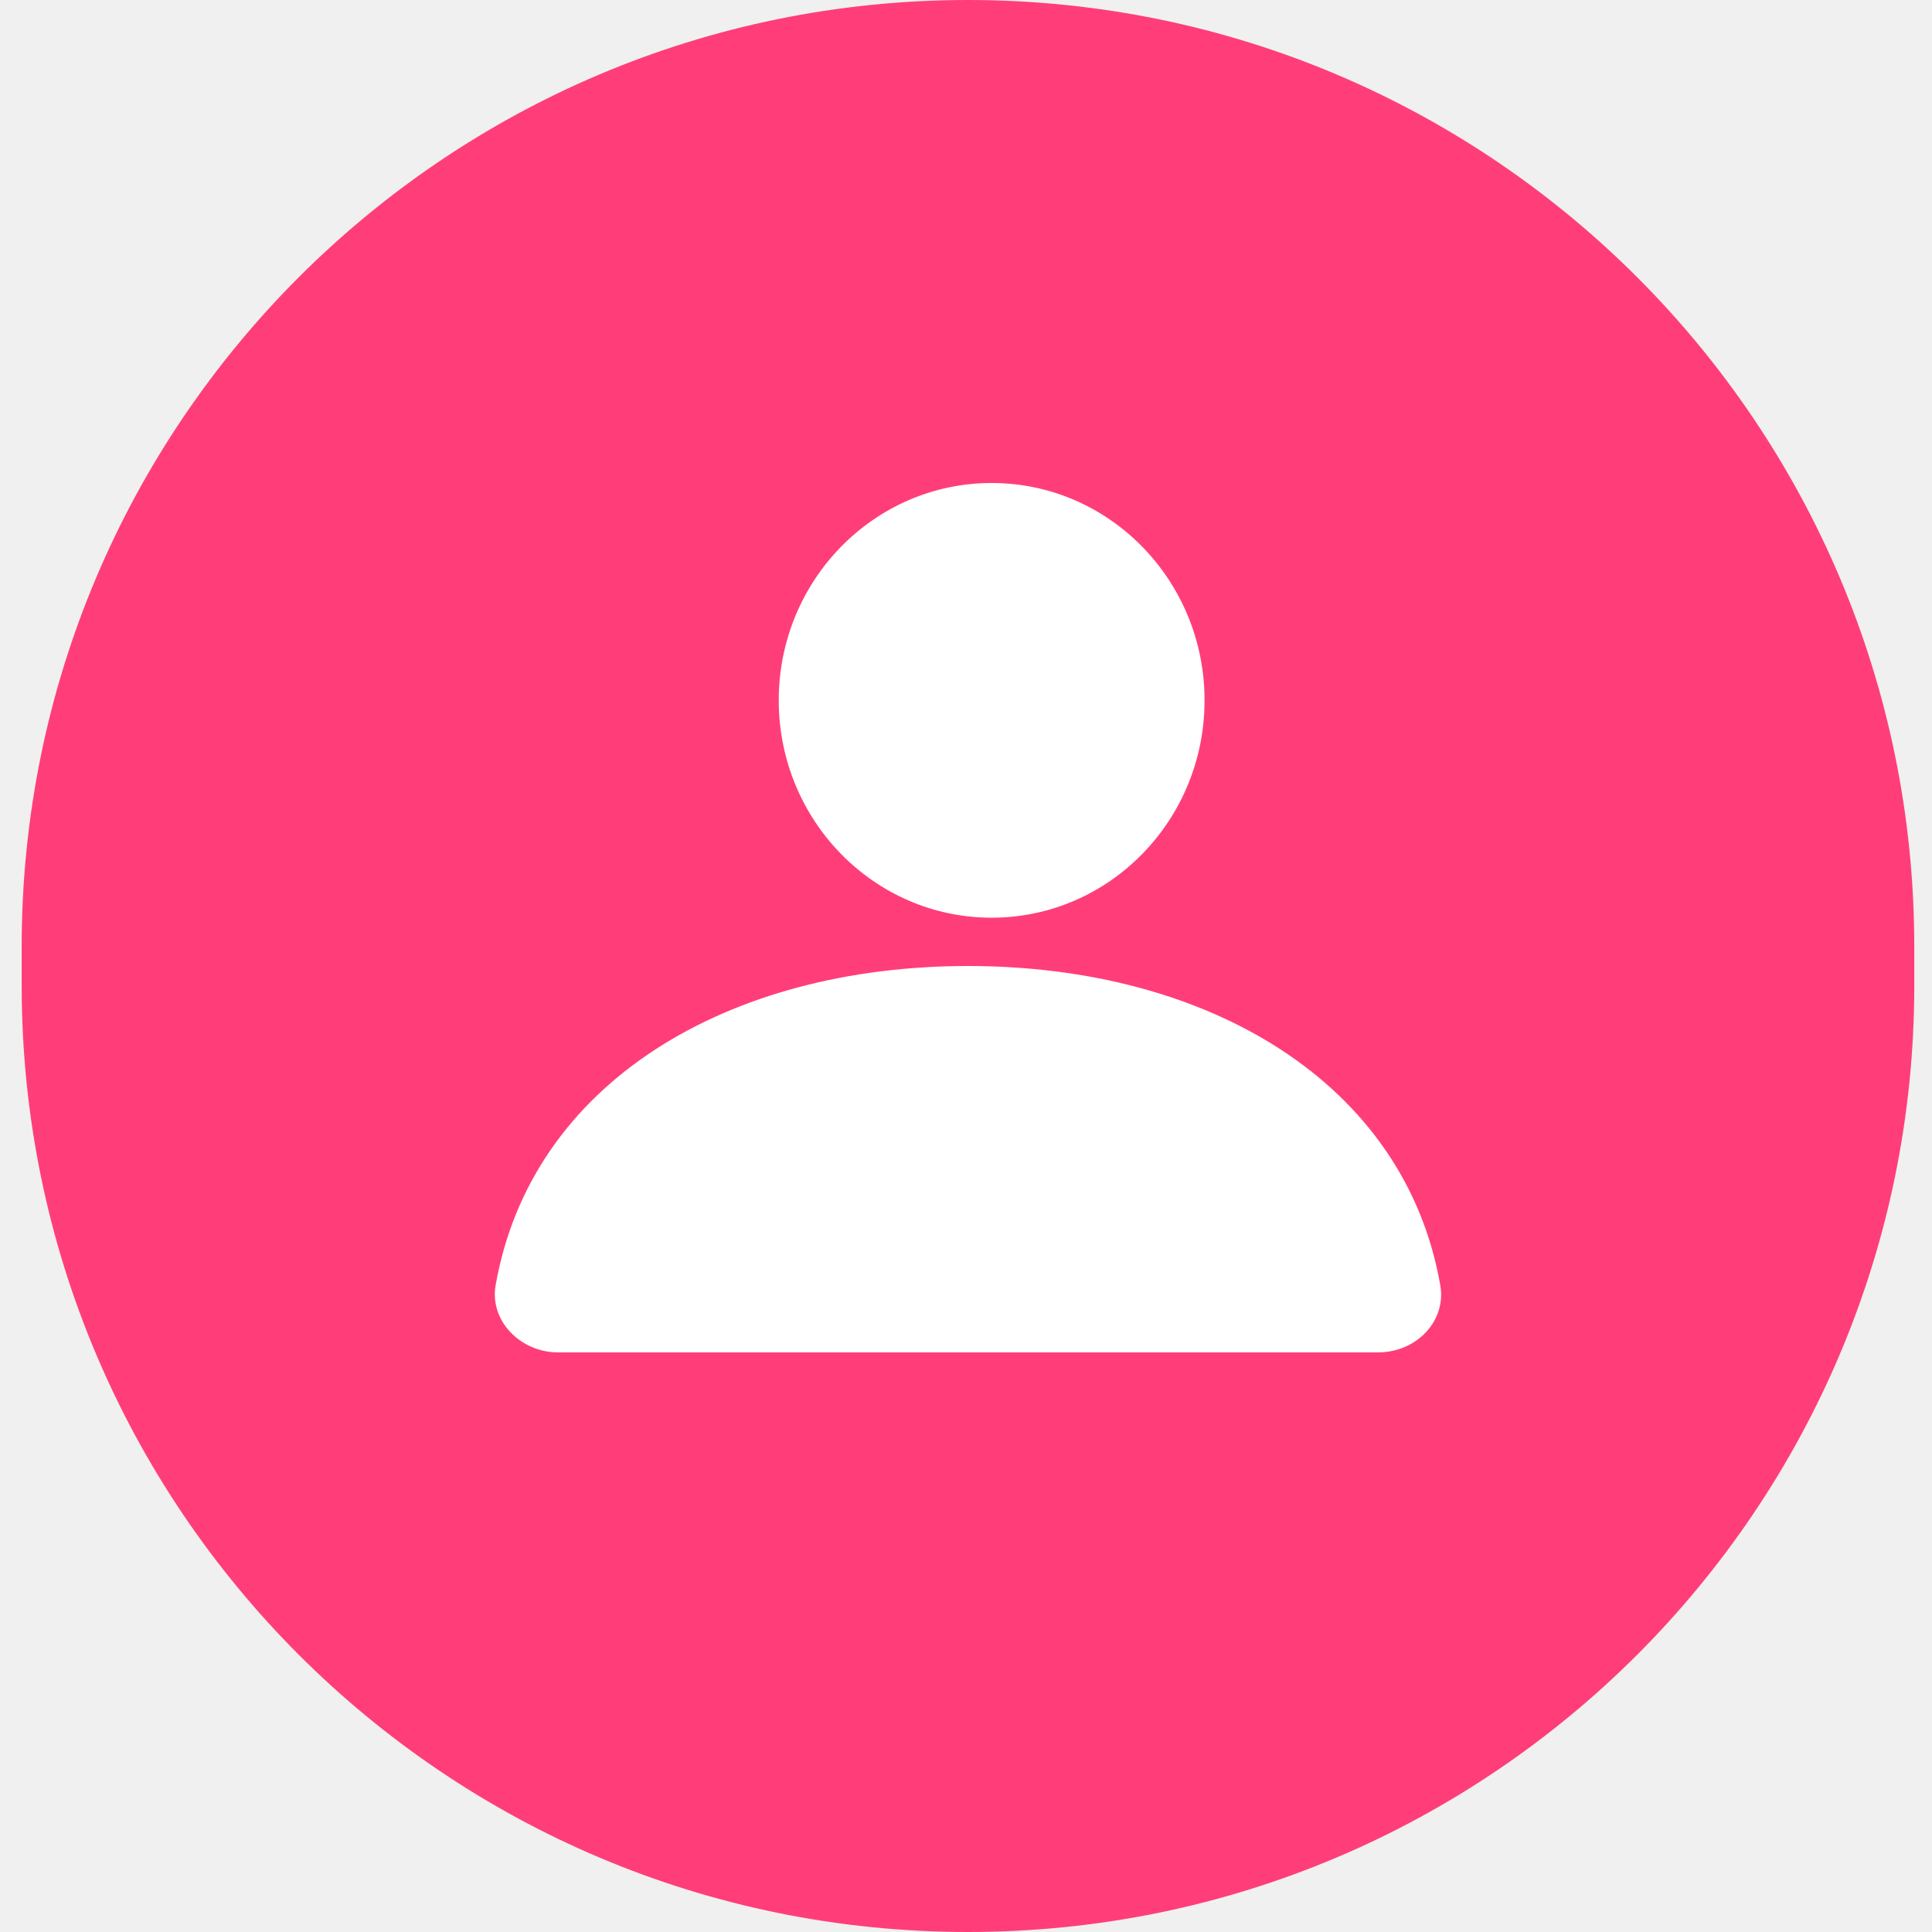
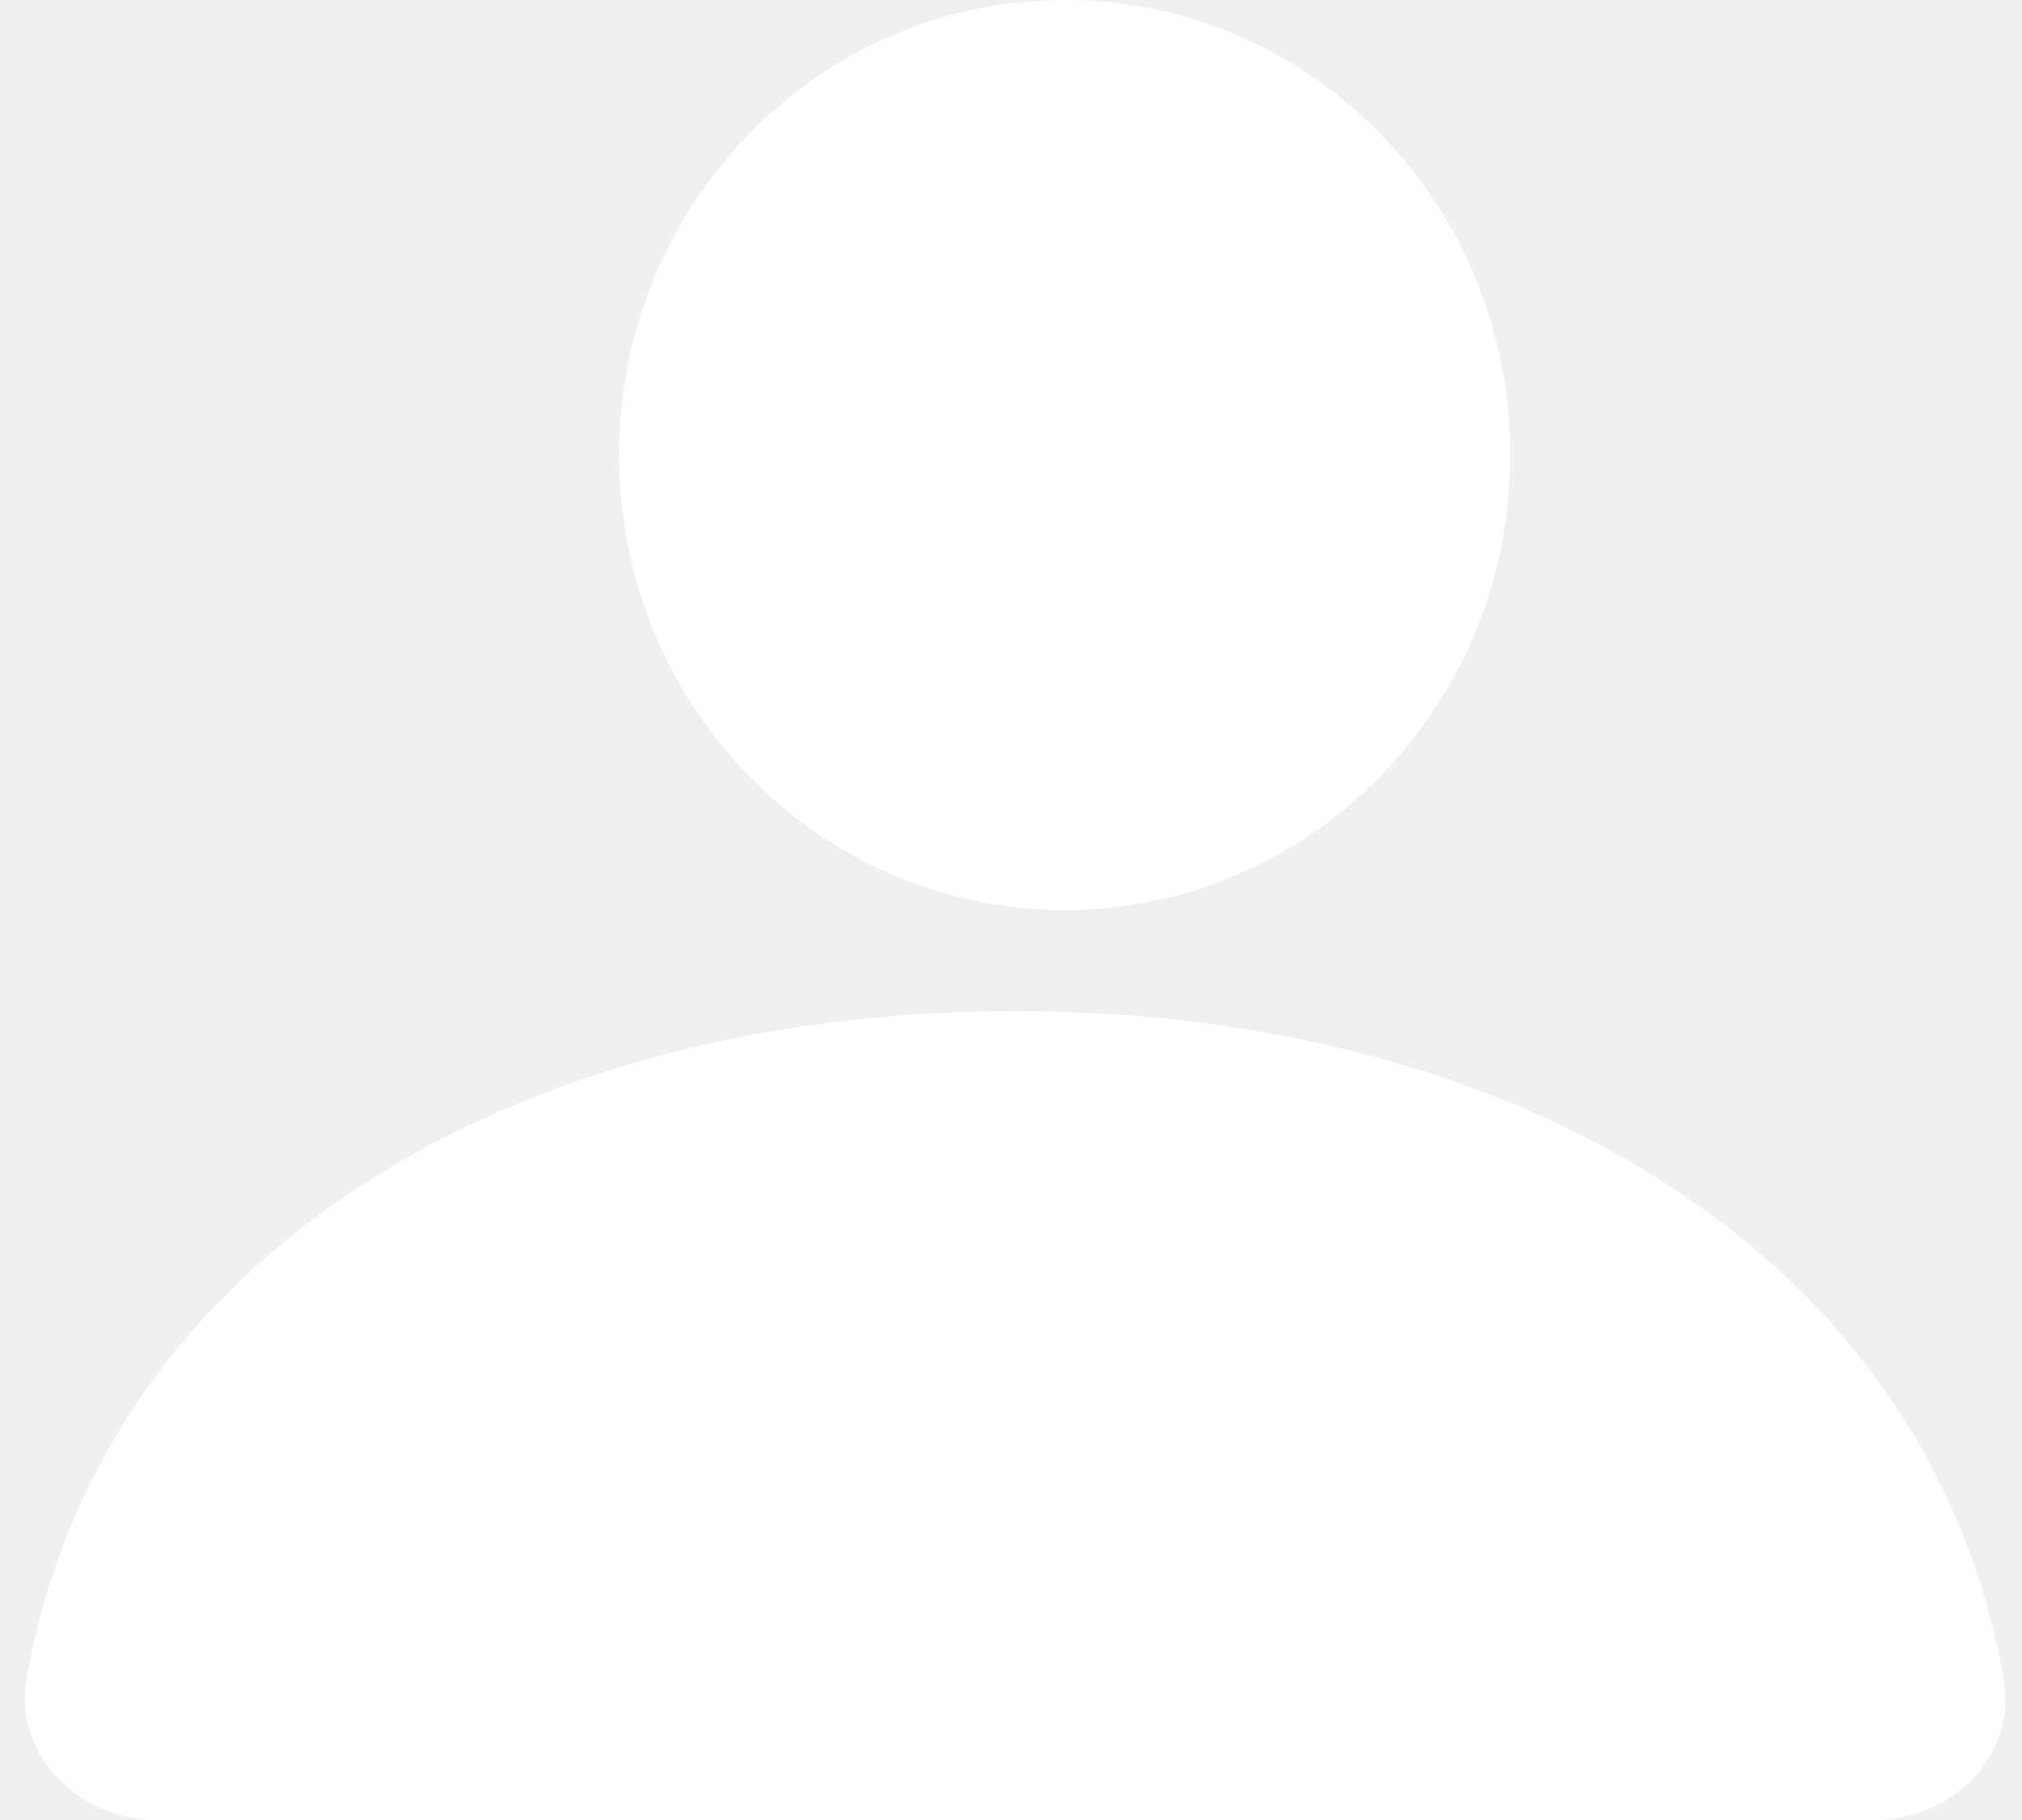
- <svg xmlns="http://www.w3.org/2000/svg" width="40" height="40" viewBox="0 0 40 40" fill="none">
-   <rect x="0.449" width="39.184" height="40" rx="19.592" fill="#FF3E79" />
-   <path d="M20.531 19C22.966 19 24.939 16.985 24.939 14.5C24.939 12.015 22.966 10 20.531 10C18.097 10 16.123 12.015 16.123 14.5C16.123 16.985 18.097 19 20.531 19Z" fill="white" />
-   <path d="M10.261 26.612C10.134 27.341 10.769 28 11.557 28H28.525C29.338 28 29.947 27.341 29.82 26.612C29.084 22.4 24.994 20 20.041 20C15.088 20 10.998 22.4 10.261 26.612Z" fill="white" />
+ <svg xmlns="http://www.w3.org/2000/svg" width="20" height="18" viewBox="0 0 20 18" fill="none">
+   <path d="M10.531 9C12.966 9 14.939 6.985 14.939 4.5C14.939 2.015 12.966 0 10.531 0C8.097 0 6.123 2.015 6.123 4.5C6.123 6.985 8.097 9 10.531 9Z" fill="white" />
+   <path d="M0.261 16.612C0.134 17.341 0.769 18 1.557 18H18.525C19.338 18 19.947 17.341 19.82 16.612C19.084 12.4 14.994 10 10.041 10C5.088 10 0.998 12.4 0.261 16.612Z" fill="white" />
</svg>
